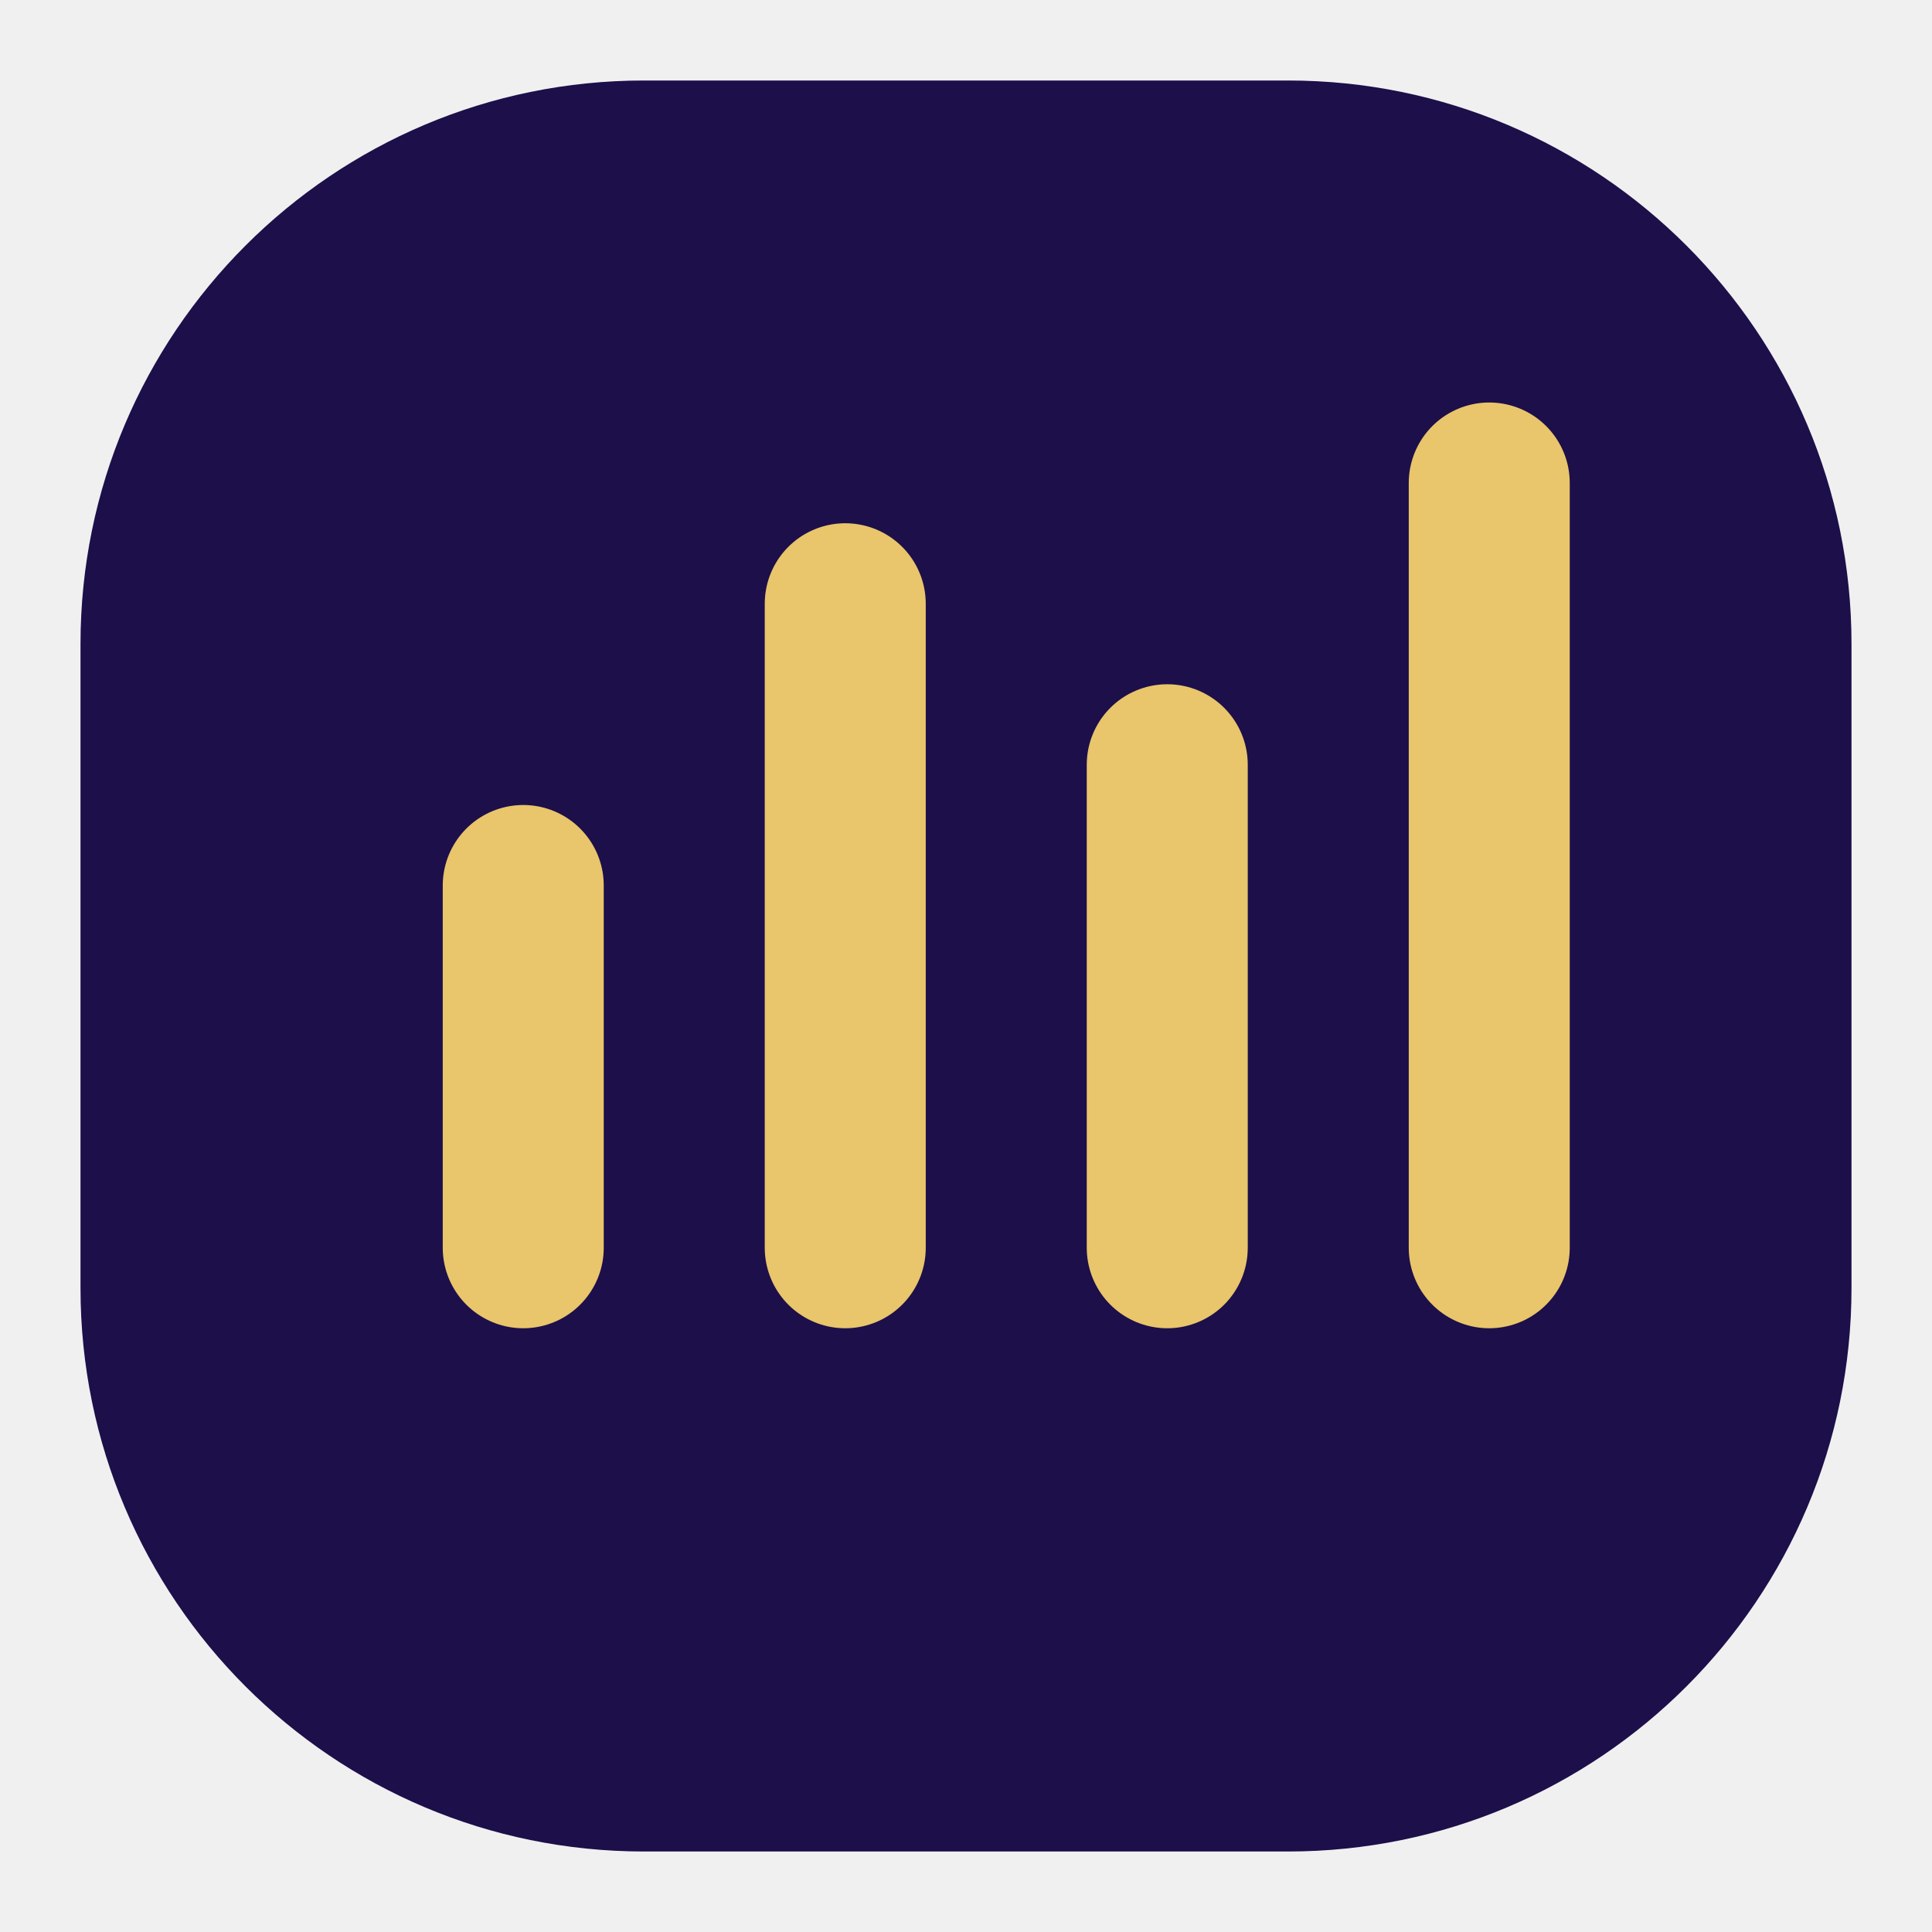
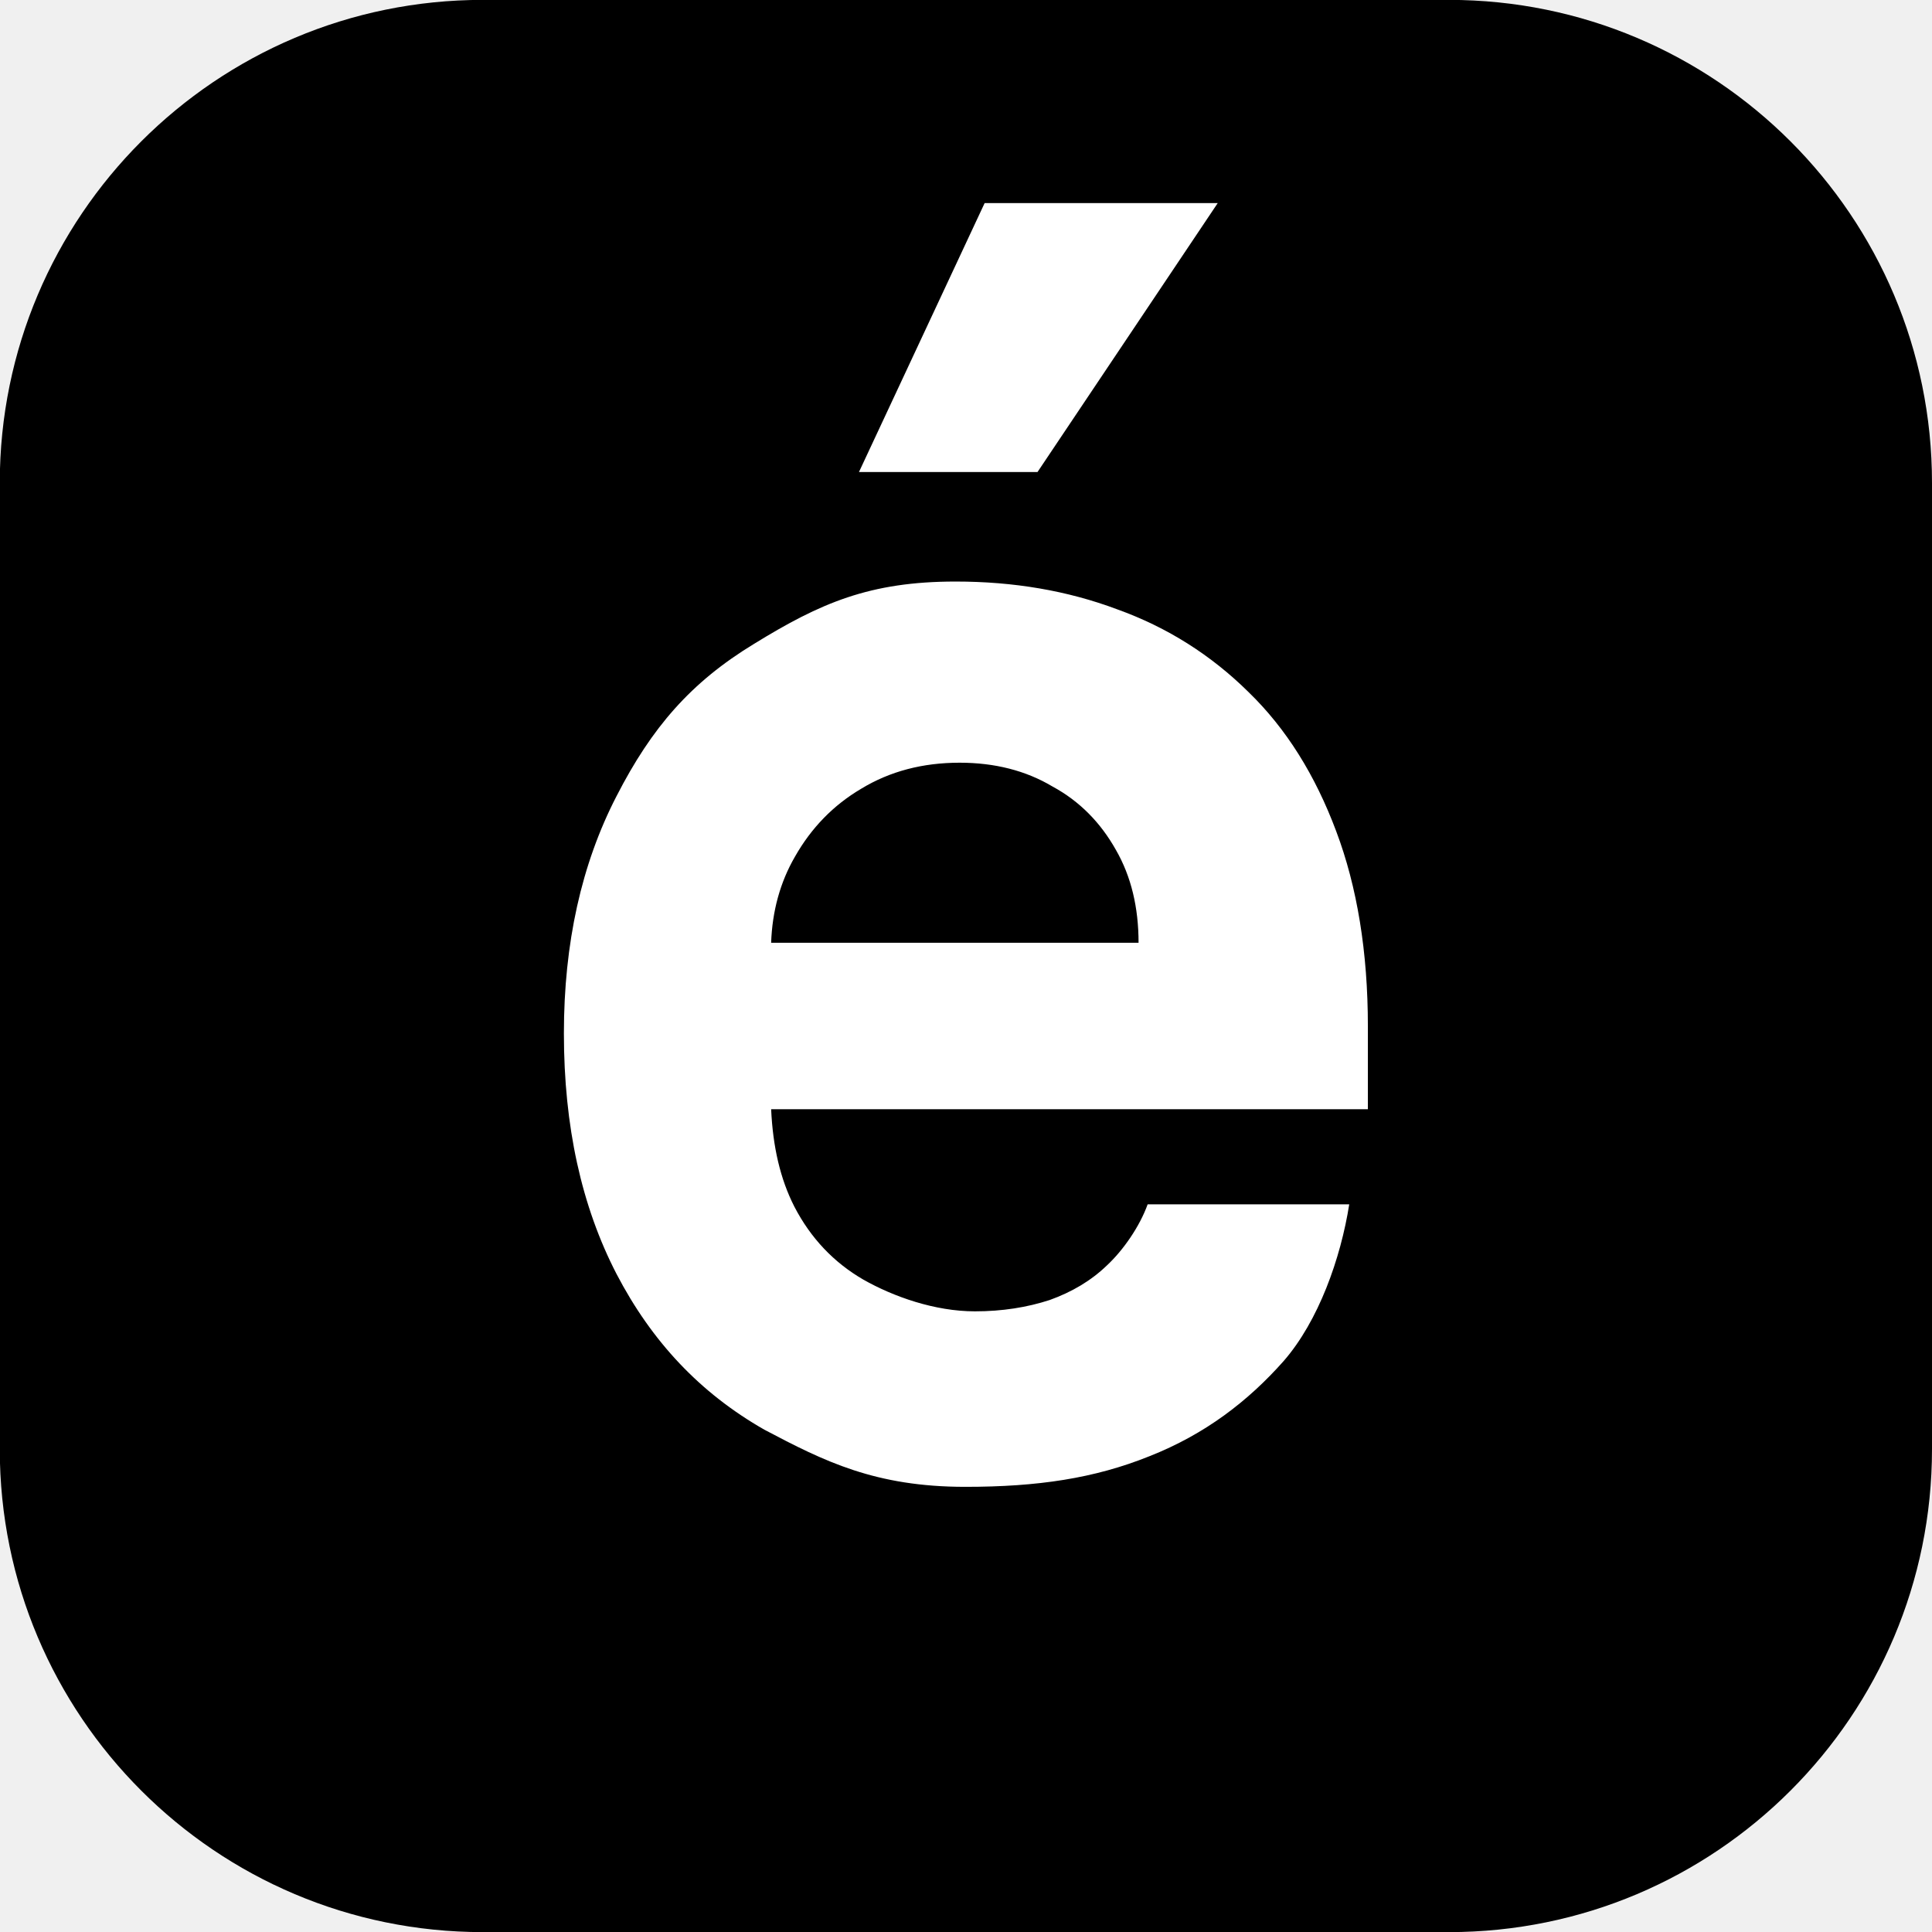
- <svg xmlns="http://www.w3.org/2000/svg" viewBox="0 0 48 48" fill="none">
-   <rect x="2" y="2" width="44" height="44" rx="14" fill="#1d0f4a" />
-   <path d="M13 31V22M21 31V15M29 31V19M37 31V12" stroke="#e9c56b" stroke-width="4" stroke-linecap="round" />
+ <svg xmlns="http://www.w3.org/2000/svg" viewBox="0 0 348.2 348.2" role="img" aria-label="Aéza">
+   <path fill="#000000" d="M87.02 -0.02L261.14 -0.02C309.22 -0.02 348.2 38.96 348.2 87.04L348.2 261.16C348.2 309.24 309.22 348.22 261.14 348.22L87.02 348.22C38.94 348.22 -0.04 309.24 -0.04 261.16L-0.04 87.04C-0.04 38.96 38.94 -0.02 87.02 -0.02" />
+   <path fill="#ffffff" d="M177.46 36.6L154.81 85.07L186.99 85.07L219.47 36.6L177.46 36.6" />
+   <path fill="#ffffff" d="M138.98 169.91C139.18 164.2 140.61 158.99 143.27 154.4C146.22 149.2 150.2 145.11 155.2 142.16C160.41 138.99 166.33 137.46 172.96 137.46C179.29 137.46 184.9 138.89 189.69 141.75C194.59 144.4 198.37 148.28 201.12 153.18C203.88 157.97 205.2 163.58 205.2 169.91L138.98 169.91M246.53 185.01C246.53 171.54 244.59 159.81 240.82 149.81C237.04 139.71 231.84 131.34 225 124.71C218.27 118.07 210.41 113.07 201.33 109.81C192.35 106.44 182.65 104.81 172.24 104.81C156.73 104.81 147.86 108.68 135.92 116.03C124.49 122.97 117.45 131.13 111.12 143.48C104.79 155.73 101.63 170.01 101.63 186.24C101.63 202.97 104.79 217.36 111.12 229.61C117.45 241.75 126.12 251.03 137.76 257.67C148.57 263.38 157.76 267.97 173.98 267.97C187.04 267.97 197.25 266.44 207.14 262.46C217.25 258.48 225 252.46 231.33 245.32C237.66 238.07 241.64 226.75 243.17 217.05L206.84 217.05C205.41 221.03 202.45 225.32 199.49 228.07C196.63 230.83 193.16 232.87 189.18 234.3C185.1 235.63 180.61 236.34 175.71 236.34C168.47 236.34 161.02 233.69 155.61 230.63C150.31 227.56 146.12 223.18 143.16 217.46C140.61 212.46 139.29 206.65 138.98 199.91L246.53 199.91L246.53 185.01" />
</svg>
